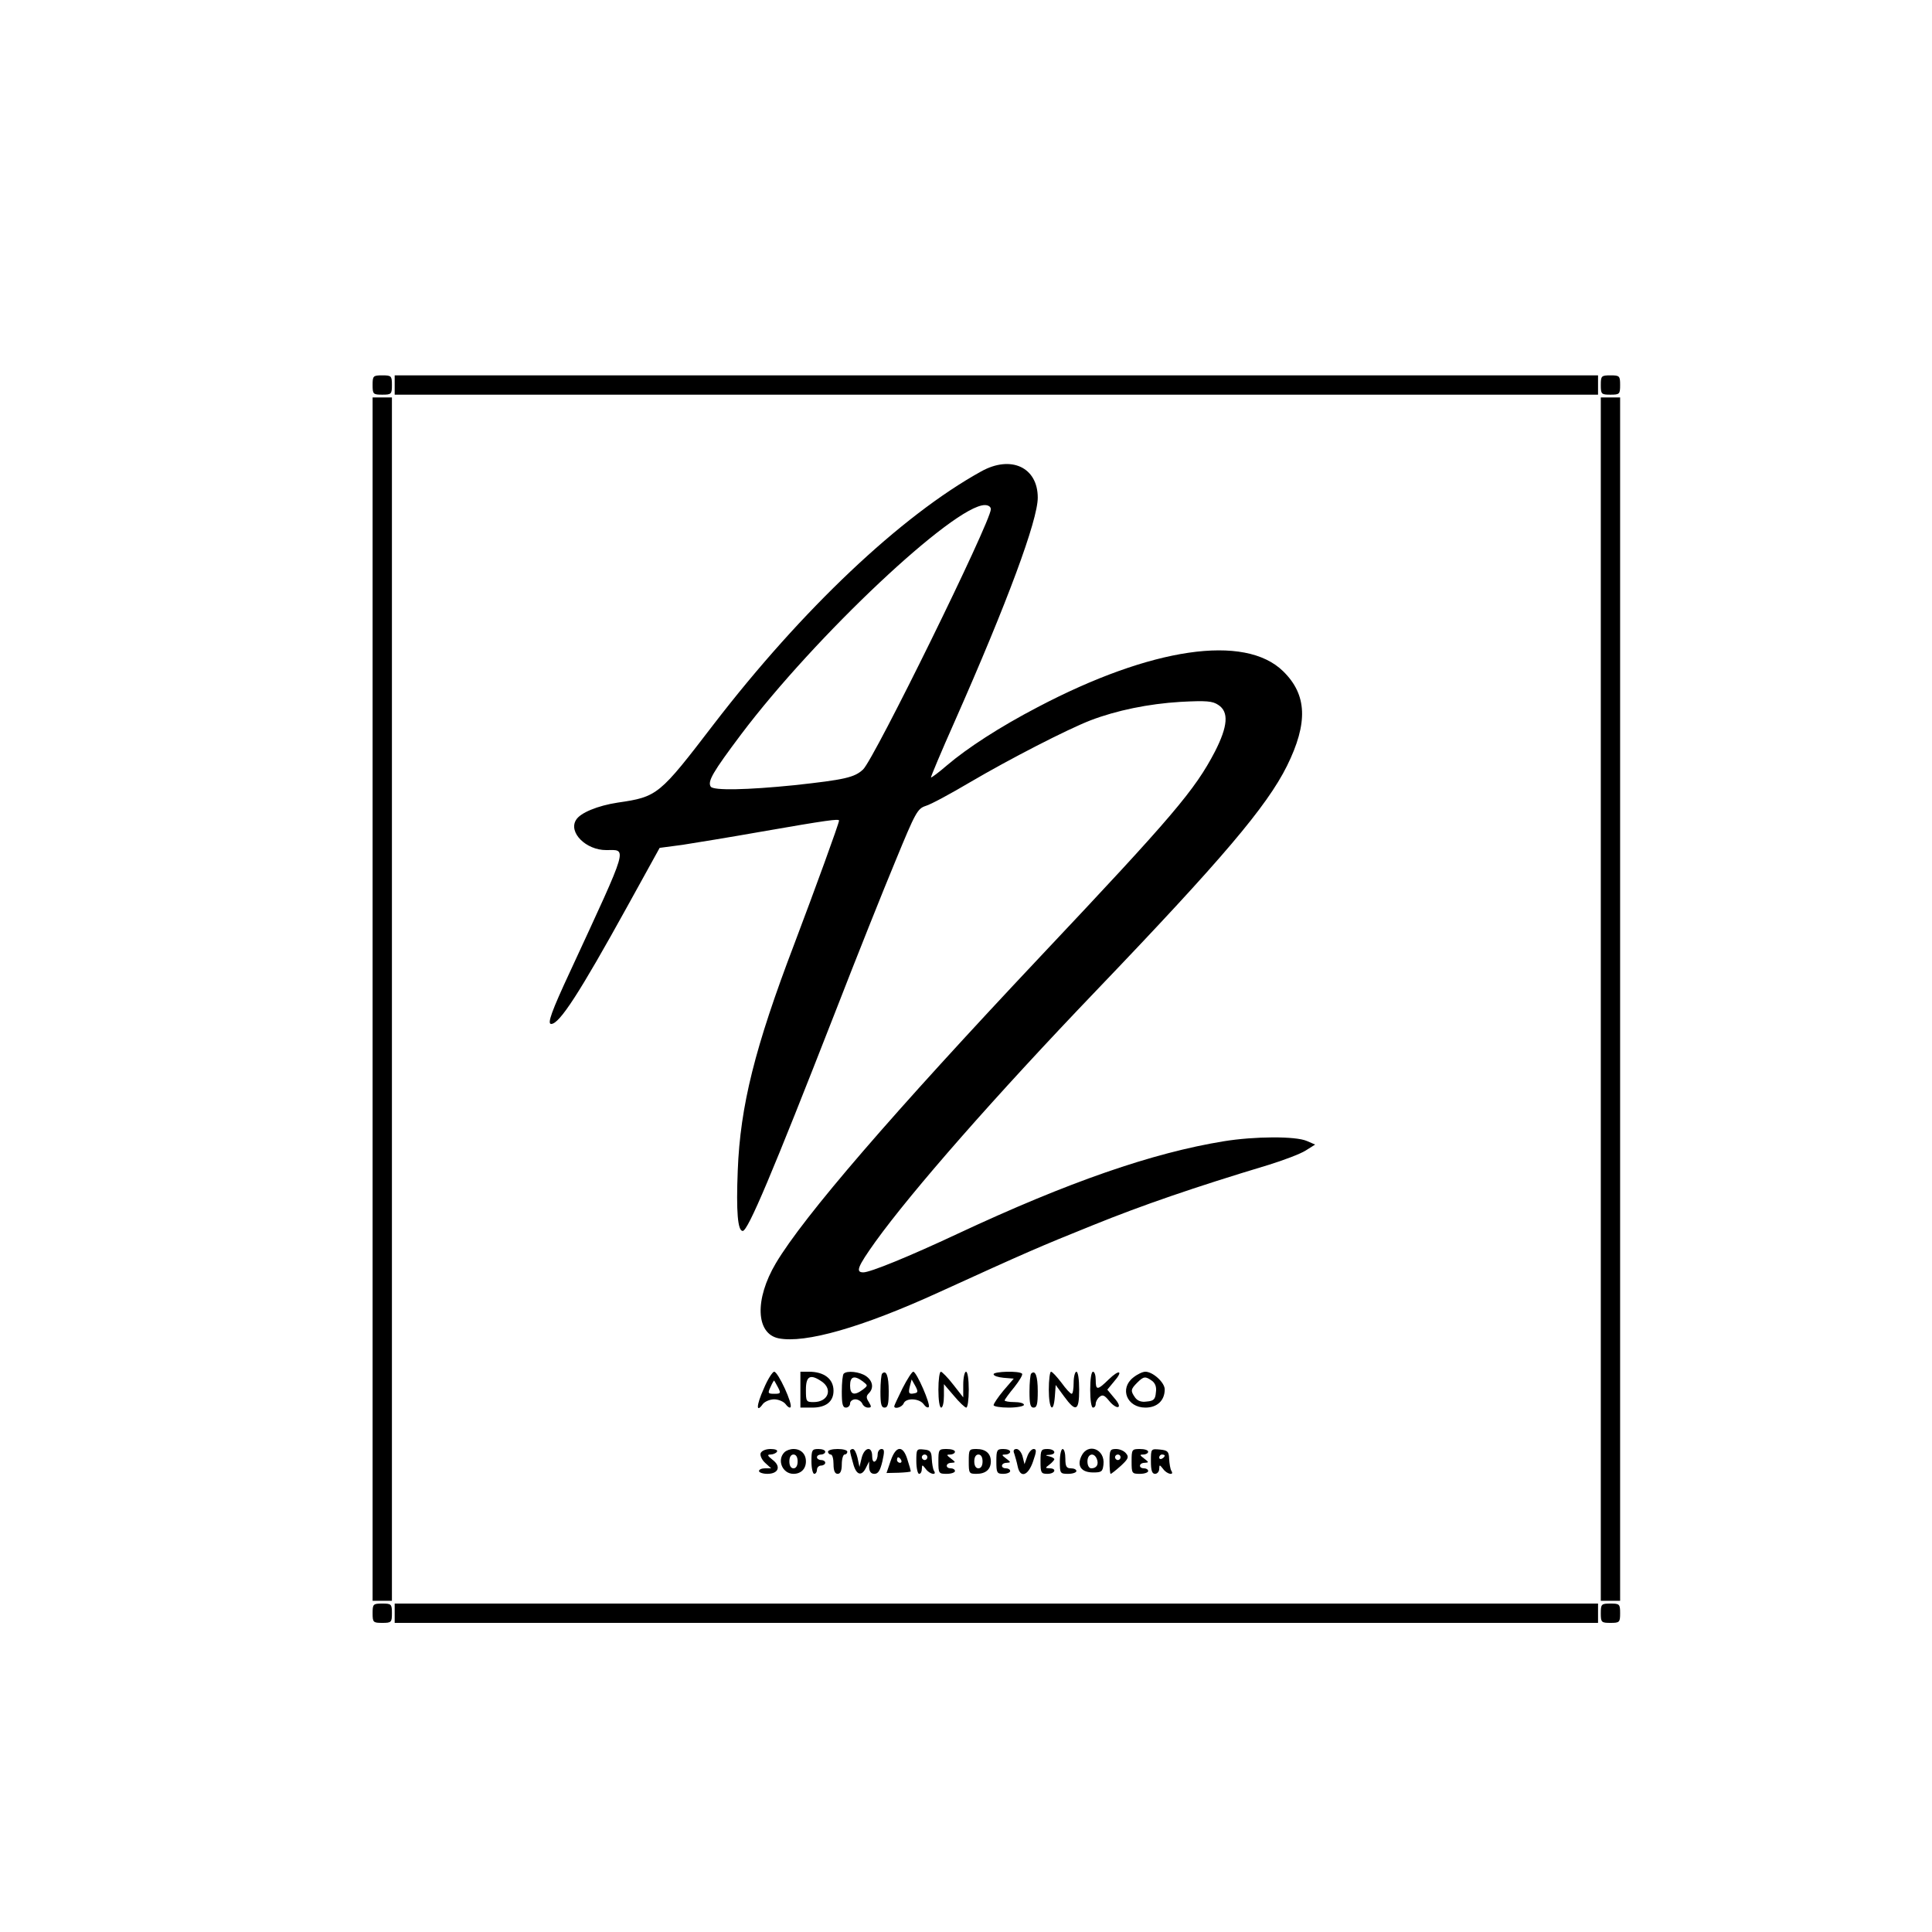
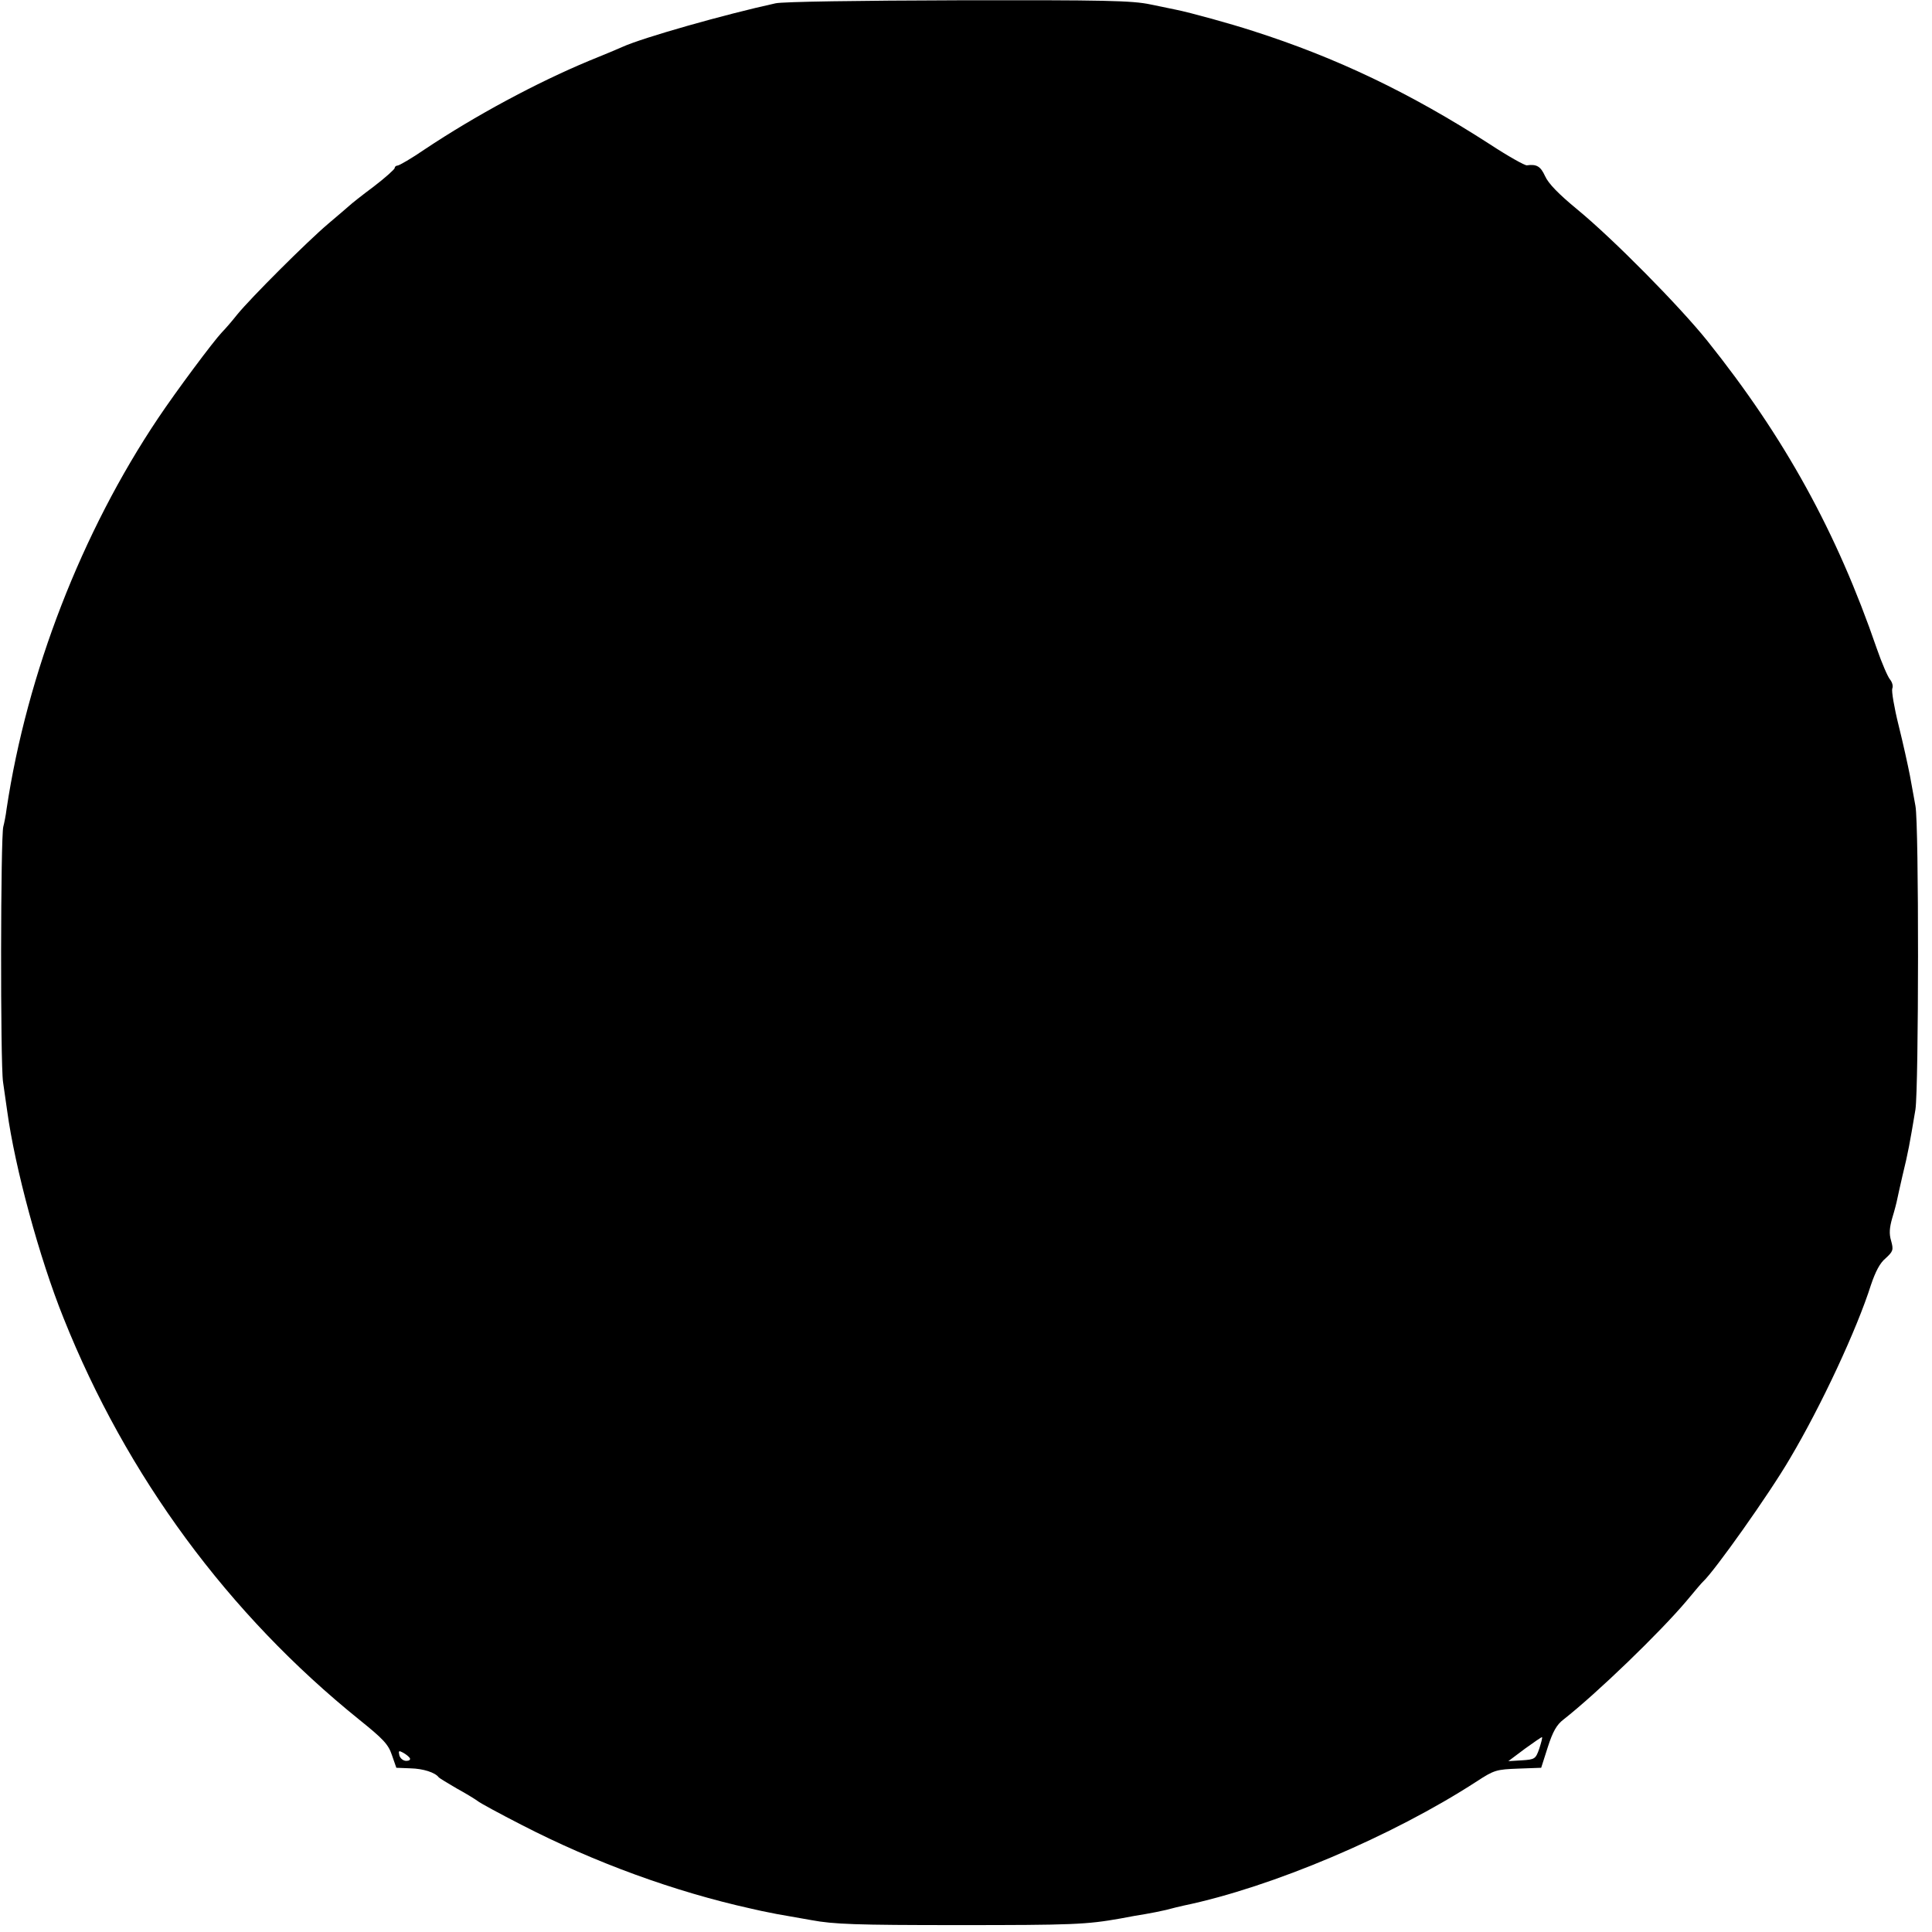
<svg xmlns="http://www.w3.org/2000/svg" version="1.0" width="700pt" height="700pt" viewBox="0 0 700 700" preserveAspectRatio="xMidYMid meet">
  <g transform="translate(0,700) scale(0.1,-0.1)" fill="#000000" stroke="none">
-     <path d="M1350 5605 c0 -33 2 -35 35 -35 33 0 35 2 35 35 0 33 -2 35 -35 35 -33 0 -35 -2 -35 -35z" />
-     <path d="M1430 5605 l0 -35 2180 0 2180 0 0 35 0 35 -2180 0 -2180 0 0 -35z" />
-     <path d="M5800 5605 c0 -33 2 -35 35 -35 33 0 35 2 35 35 0 33 -2 35 -35 35 -33 0 -35 -2 -35 -35z" />
-     <path d="M1350 3380 l0 -2180 35 0 35 0 0 2180 0 2180 -35 0 -35 0 0 -2180z" />
-     <path d="M5800 3380 l0 -2180 35 0 35 0 0 2180 0 2180 -35 0 -35 0 0 -2180z" />
-     <path d="M3555 5292 c-291 -161 -649 -500 -969 -916 -197 -257 -203 -263 -348 -284 -72 -11 -136 -37 -151 -63 -28 -45 36 -109 109 -109 77 0 85 26 -129 -437 -69 -148 -85 -193 -70 -193 30 0 102 111 276 426 l117 212 83 11 c45 7 174 28 287 48 235 41 280 47 280 40 0 -10 -86 -246 -162 -447 -143 -375 -196 -587 -205 -821 -6 -150 0 -219 18 -219 19 0 107 209 334 790 78 201 177 449 220 552 72 175 79 188 109 198 18 5 90 44 161 86 143 84 351 191 436 224 94 36 210 60 326 67 95 5 116 3 137 -11 39 -25 35 -77 -12 -169 -73 -140 -151 -232 -632 -742 -535 -568 -858 -942 -959 -1112 -77 -130 -73 -255 10 -272 96 -19 301 39 579 166 318 145 366 166 560 244 178 72 366 137 635 218 55 17 116 40 135 52 l35 22 -30 13 c-41 18 -190 17 -301 -1 -258 -42 -562 -147 -964 -335 -177 -83 -317 -140 -342 -140 -29 0 -21 20 43 110 134 186 435 529 800 910 456 476 619 668 692 815 77 156 73 258 -14 343 -139 136 -478 86 -889 -130 -138 -72 -255 -148 -329 -211 -30 -26 -56 -45 -58 -44 -1 2 37 93 86 203 191 432 301 729 301 811 0 110 -97 155 -205 95z m35 -137 c0 -45 -423 -906 -463 -943 -31 -29 -66 -37 -250 -57 -168 -17 -293 -20 -302 -5 -12 19 8 53 110 189 269 357 772 830 883 831 13 0 22 -6 22 -15z" />
-     <path d="M2767 1968 c-27 -60 -28 -90 -3 -55 7 9 26 17 41 17 15 0 34 -8 41 -17 7 -10 15 -15 18 -12 10 10 -45 129 -59 129 -6 0 -24 -28 -38 -62z m52 5 c11 -21 9 -23 -13 -23 -24 0 -25 2 -14 25 6 14 12 24 13 23 1 -2 8 -13 14 -25z" />
-     <path d="M2900 1965 l0 -65 43 0 c50 0 77 22 77 61 0 43 -34 69 -89 69 l-31 0 0 -65z m78 29 c40 -28 22 -74 -30 -74 -27 0 -28 2 -28 45 0 50 16 58 58 29z" />
-     <path d="M3057 2023 c-4 -3 -7 -33 -7 -65 0 -45 3 -58 15 -58 8 0 15 7 15 15 0 8 9 15 19 15 10 0 21 -7 25 -15 3 -8 12 -15 21 -15 13 0 13 3 3 20 -10 15 -10 22 0 32 19 19 14 45 -10 62 -23 16 -69 21 -81 9z m69 -28 c19 -15 19 -15 0 -30 -31 -23 -46 -18 -46 15 0 33 15 38 46 15z" />
-     <path d="M3196 2023 c-3 -3 -6 -33 -6 -65 0 -45 3 -58 15 -58 12 0 15 13 15 59 0 56 -9 79 -24 64z" />
-     <path d="M3270 1970 c-16 -33 -30 -62 -30 -65 0 -12 28 -4 34 10 8 21 56 19 72 -2 7 -10 15 -15 19 -11 8 8 -44 128 -56 128 -5 0 -22 -27 -39 -60z m44 -18 c-21 -5 -24 0 -17 27 l6 23 13 -23 c11 -20 10 -25 -2 -27z" />
-     <path d="M3400 1965 c0 -37 4 -65 10 -65 6 0 10 19 10 43 l0 42 36 -42 c20 -24 40 -43 45 -43 5 0 9 29 9 65 0 37 -4 65 -10 65 -5 0 -10 -21 -10 -47 l0 -46 -36 46 c-20 26 -41 47 -45 47 -5 0 -9 -29 -9 -65z" />
-     <path d="M3600 2021 c0 -6 16 -11 36 -13 l37 -3 -37 -43 c-20 -24 -36 -48 -36 -53 0 -5 25 -9 55 -9 30 0 55 5 55 10 0 6 -16 10 -35 10 -19 0 -35 3 -35 6 0 3 16 25 35 48 19 24 32 46 28 49 -10 11 -103 8 -103 -2z" />
-     <path d="M3736 2023 c-3 -3 -6 -33 -6 -65 0 -45 3 -58 15 -58 12 0 15 13 15 59 0 56 -9 79 -24 64z" />
-     <path d="M3800 1965 c0 -71 17 -90 22 -24 l3 41 30 -41 c43 -59 55 -54 55 24 0 37 -4 65 -10 65 -5 0 -10 -18 -10 -40 0 -22 -3 -40 -7 -40 -5 0 -21 18 -37 40 -17 22 -33 40 -38 40 -4 0 -8 -29 -8 -65z" />
-     <path d="M3950 1965 c0 -37 4 -65 10 -65 6 0 10 6 10 14 0 7 6 19 14 25 11 9 18 6 35 -15 11 -14 26 -24 32 -22 7 2 2 15 -14 33 l-25 30 24 29 c35 40 20 46 -19 8 -41 -40 -47 -40 -47 -2 0 17 -4 30 -10 30 -6 0 -10 -28 -10 -65z" />
-     <path d="M4106 2009 c-51 -40 -23 -109 44 -109 43 0 70 26 70 66 0 25 -43 64 -70 64 -10 0 -29 -9 -44 -21z m68 -12 c12 -9 17 -23 14 -42 -2 -25 -8 -31 -33 -33 -19 -3 -33 2 -42 14 -17 24 -17 30 7 54 24 24 30 24 54 7z" />
-     <path d="M2756 1735 c-3 -8 4 -24 16 -35 l22 -20 -22 0 c-12 0 -22 -4 -22 -10 0 -5 14 -10 30 -10 41 0 51 27 19 51 -19 15 -20 19 -7 19 9 0 20 5 23 10 4 6 -6 10 -23 10 -17 0 -32 -6 -36 -15z" />
-     <path d="M2842 1738 c-28 -28 -7 -78 33 -78 27 0 45 18 45 45 0 27 -18 45 -45 45 -12 0 -26 -5 -33 -12z m48 -33 c0 -16 -6 -25 -15 -25 -9 0 -15 9 -15 25 0 16 6 25 15 25 9 0 15 -9 15 -25z" />
-     <path d="M2940 1705 c0 -25 5 -45 10 -45 6 0 10 7 10 15 0 8 7 15 15 15 8 0 15 5 15 10 0 6 -7 10 -15 10 -8 0 -15 5 -15 10 0 6 7 10 15 10 8 0 15 5 15 10 0 6 -11 10 -25 10 -23 0 -25 -4 -25 -45z" />
-     <path d="M3000 1740 c0 -5 5 -10 10 -10 6 0 10 -16 10 -35 0 -24 5 -35 15 -35 10 0 15 11 15 35 0 19 5 35 10 35 6 0 10 5 10 10 0 6 -16 10 -35 10 -19 0 -35 -4 -35 -10z" />
-     <path d="M3080 1743 c0 -5 5 -25 11 -45 11 -43 31 -49 47 -15 l11 22 0 -22 c1 -15 7 -23 19 -23 14 0 21 12 29 45 8 36 8 45 -3 45 -8 0 -14 -9 -14 -19 0 -11 -4 -23 -10 -26 -6 -4 -10 5 -10 19 0 38 -28 33 -38 -6 l-8 -33 -7 33 c-4 17 -11 32 -17 32 -5 0 -10 -3 -10 -7z" />
-     <path d="M3227 1707 l-15 -44 44 1 c24 1 44 3 44 5 0 2 -5 21 -12 42 -16 54 -42 52 -61 -4z m38 3 c3 -5 1 -10 -4 -10 -6 0 -11 5 -11 10 0 6 2 10 4 10 3 0 8 -4 11 -10z" />
-     <path d="M3320 1706 c0 -25 5 -46 10 -46 6 0 10 8 10 18 1 16 1 16 14 0 14 -20 42 -25 30 -7 -4 7 -7 26 -8 43 -1 26 -5 32 -28 34 -27 3 -28 2 -28 -42z m40 14 c0 -5 -4 -10 -10 -10 -5 0 -10 5 -10 10 0 6 5 10 10 10 6 0 10 -4 10 -10z" />
-     <path d="M3400 1705 c0 -43 1 -45 30 -45 17 0 30 5 30 10 0 6 -7 10 -15 10 -21 0 -19 20 3 20 15 1 15 2 -2 15 -17 13 -18 15 -3 15 9 0 17 5 17 10 0 6 -13 10 -30 10 -29 0 -30 -2 -30 -45z" />
-     <path d="M3510 1705 c0 -43 1 -45 28 -45 33 0 52 16 52 45 0 29 -19 45 -52 45 -27 0 -28 -2 -28 -45z m50 0 c0 -16 -6 -25 -15 -25 -9 0 -15 9 -15 25 0 16 6 25 15 25 9 0 15 -9 15 -25z" />
-     <path d="M3610 1705 c0 -41 2 -45 25 -45 14 0 25 5 25 10 0 6 -7 10 -15 10 -21 0 -19 20 3 20 15 1 15 2 -2 15 -17 13 -18 15 -3 15 9 0 17 5 17 10 0 6 -11 10 -25 10 -23 0 -25 -4 -25 -45z" />
-     <path d="M3675 1733 c3 -10 9 -30 12 -45 9 -45 38 -36 56 17 13 37 13 45 2 45 -7 0 -18 -12 -23 -27 l-10 -28 -7 28 c-4 15 -14 27 -22 27 -10 0 -13 -6 -8 -17z" />
-     <path d="M3770 1705 c0 -41 2 -45 25 -45 28 0 35 20 8 20 -17 1 -17 1 0 14 9 7 17 16 17 19 0 3 -8 8 -17 10 -17 4 -17 5 0 6 27 2 20 21 -8 21 -23 0 -25 -4 -25 -45z" />
-     <path d="M3840 1705 c0 -43 1 -45 30 -45 17 0 30 5 30 10 0 6 -9 10 -20 10 -16 0 -20 7 -20 35 0 19 -4 35 -10 35 -5 0 -10 -20 -10 -45z" />
-     <path d="M3918 1724 c-17 -36 0 -59 43 -59 30 0 34 3 37 28 7 57 -57 81 -80 31z m56 -10 c8 -20 -1 -34 -20 -34 -8 0 -14 10 -14 25 0 28 24 34 34 9z" />
-     <path d="M4020 1705 c0 -25 2 -45 4 -45 3 0 19 13 37 29 27 25 30 32 19 45 -7 9 -23 16 -36 16 -22 0 -24 -4 -24 -45z m40 15 c0 -5 -4 -10 -10 -10 -5 0 -10 5 -10 10 0 6 5 10 10 10 6 0 10 -4 10 -10z" />
-     <path d="M4100 1705 c0 -43 1 -45 30 -45 17 0 30 5 30 10 0 6 -7 10 -15 10 -21 0 -19 20 3 20 15 1 15 2 -2 15 -17 13 -18 15 -3 15 9 0 17 5 17 10 0 6 -13 10 -30 10 -29 0 -30 -2 -30 -45z" />
-     <path d="M4170 1706 c0 -34 4 -46 15 -46 8 0 15 8 15 18 1 16 1 16 14 0 14 -20 42 -25 30 -7 -4 7 -7 26 -8 43 -1 27 -5 31 -33 34 -33 3 -33 3 -33 -42z m50 20 c0 -3 -4 -8 -10 -11 -5 -3 -10 -1 -10 4 0 6 5 11 10 11 6 0 10 -2 10 -4z" />
-     <path d="M1350 1155 c0 -33 2 -35 35 -35 33 0 35 2 35 35 0 33 -2 35 -35 35 -33 0 -35 -2 -35 -35z" />
-     <path d="M1430 1155 l0 -35 2180 0 2180 0 0 35 0 35 -2180 0 -2180 0 0 -35z" />
-     <path d="M5800 1155 c0 -33 2 -35 35 -35 33 0 35 2 35 35 0 33 -2 35 -35 35 -33 0 -35 -2 -35 -35z" />
+     <path d="M2810 6988 c-183 -40 -480 -124 -555 -158 -11 -5 -65 -28 -120 -50 -192 -80 -413 -199 -596 -321 -48 -33 -93 -59 -99 -59 -5 0 -10 -4 -10 -9 0 -4 -34 -35 -76 -67 -43 -32 -82 -63 -88 -69 -6 -5 -40 -35 -76 -65 -78 -66 -281 -269 -330 -329 -19 -24 -44 -53 -56 -65 -32 -34 -164 -211 -231 -311 -277 -413 -475 -924 -549 -1415 -3 -25 -9 -54 -12 -65 -10 -35 -11 -858 -1 -925 5 -36 12 -83 15 -105 28 -206 117 -534 204 -750 229 -574 598 -1074 1072 -1456 87 -70 105 -89 118 -128 l16 -46 51 -2 c46 -1 90 -15 103 -33 3 -3 32 -21 65 -40 33 -18 67 -39 75 -45 8 -7 80 -46 160 -87 266 -137 555 -242 830 -303 8 -2 26 -6 40 -9 14 -3 39 -8 55 -11 17 -3 73 -13 125 -22 80 -15 162 -18 530 -18 417 0 466 2 590 24 30 6 71 13 90 16 19 3 53 10 75 15 22 6 51 13 65 16 317 66 755 251 1061 450 63 41 71 43 150 46 l83 3 24 75 c18 56 32 81 57 100 121 95 350 316 446 430 30 36 56 67 60 70 41 38 238 315 314 445 114 192 243 469 294 630 16 47 32 79 53 96 27 25 29 30 20 63 -8 26 -6 48 4 83 8 26 16 57 18 68 2 11 11 49 19 85 21 86 26 115 47 240 12 79 13 1035 0 1100 -4 25 -14 74 -20 110 -7 36 -25 118 -41 182 -16 64 -26 124 -23 133 4 9 0 23 -8 33 -8 9 -30 60 -48 112 -145 422 -334 765 -614 1115 -102 127 -341 369 -471 476 -68 56 -105 94 -117 121 -16 35 -30 44 -66 39 -7 -1 -68 33 -135 77 -287 185 -554 313 -858 410 -80 26 -228 67 -279 77 -8 2 -50 10 -92 19 -66 14 -165 16 -695 15 -360 -1 -637 -5 -663 -11z m2767 -6324 c-13 -37 -16 -39 -63 -42 l-49 -3 60 45 c33 24 61 43 62 42 2 -2 -3 -20 -10 -42z m-4092 -34 c3 -6 -3 -10 -13 -10 -11 0 -22 9 -25 20 -4 17 -2 18 13 10 11 -6 22 -15 25 -20z" />
  </g>
</svg>
